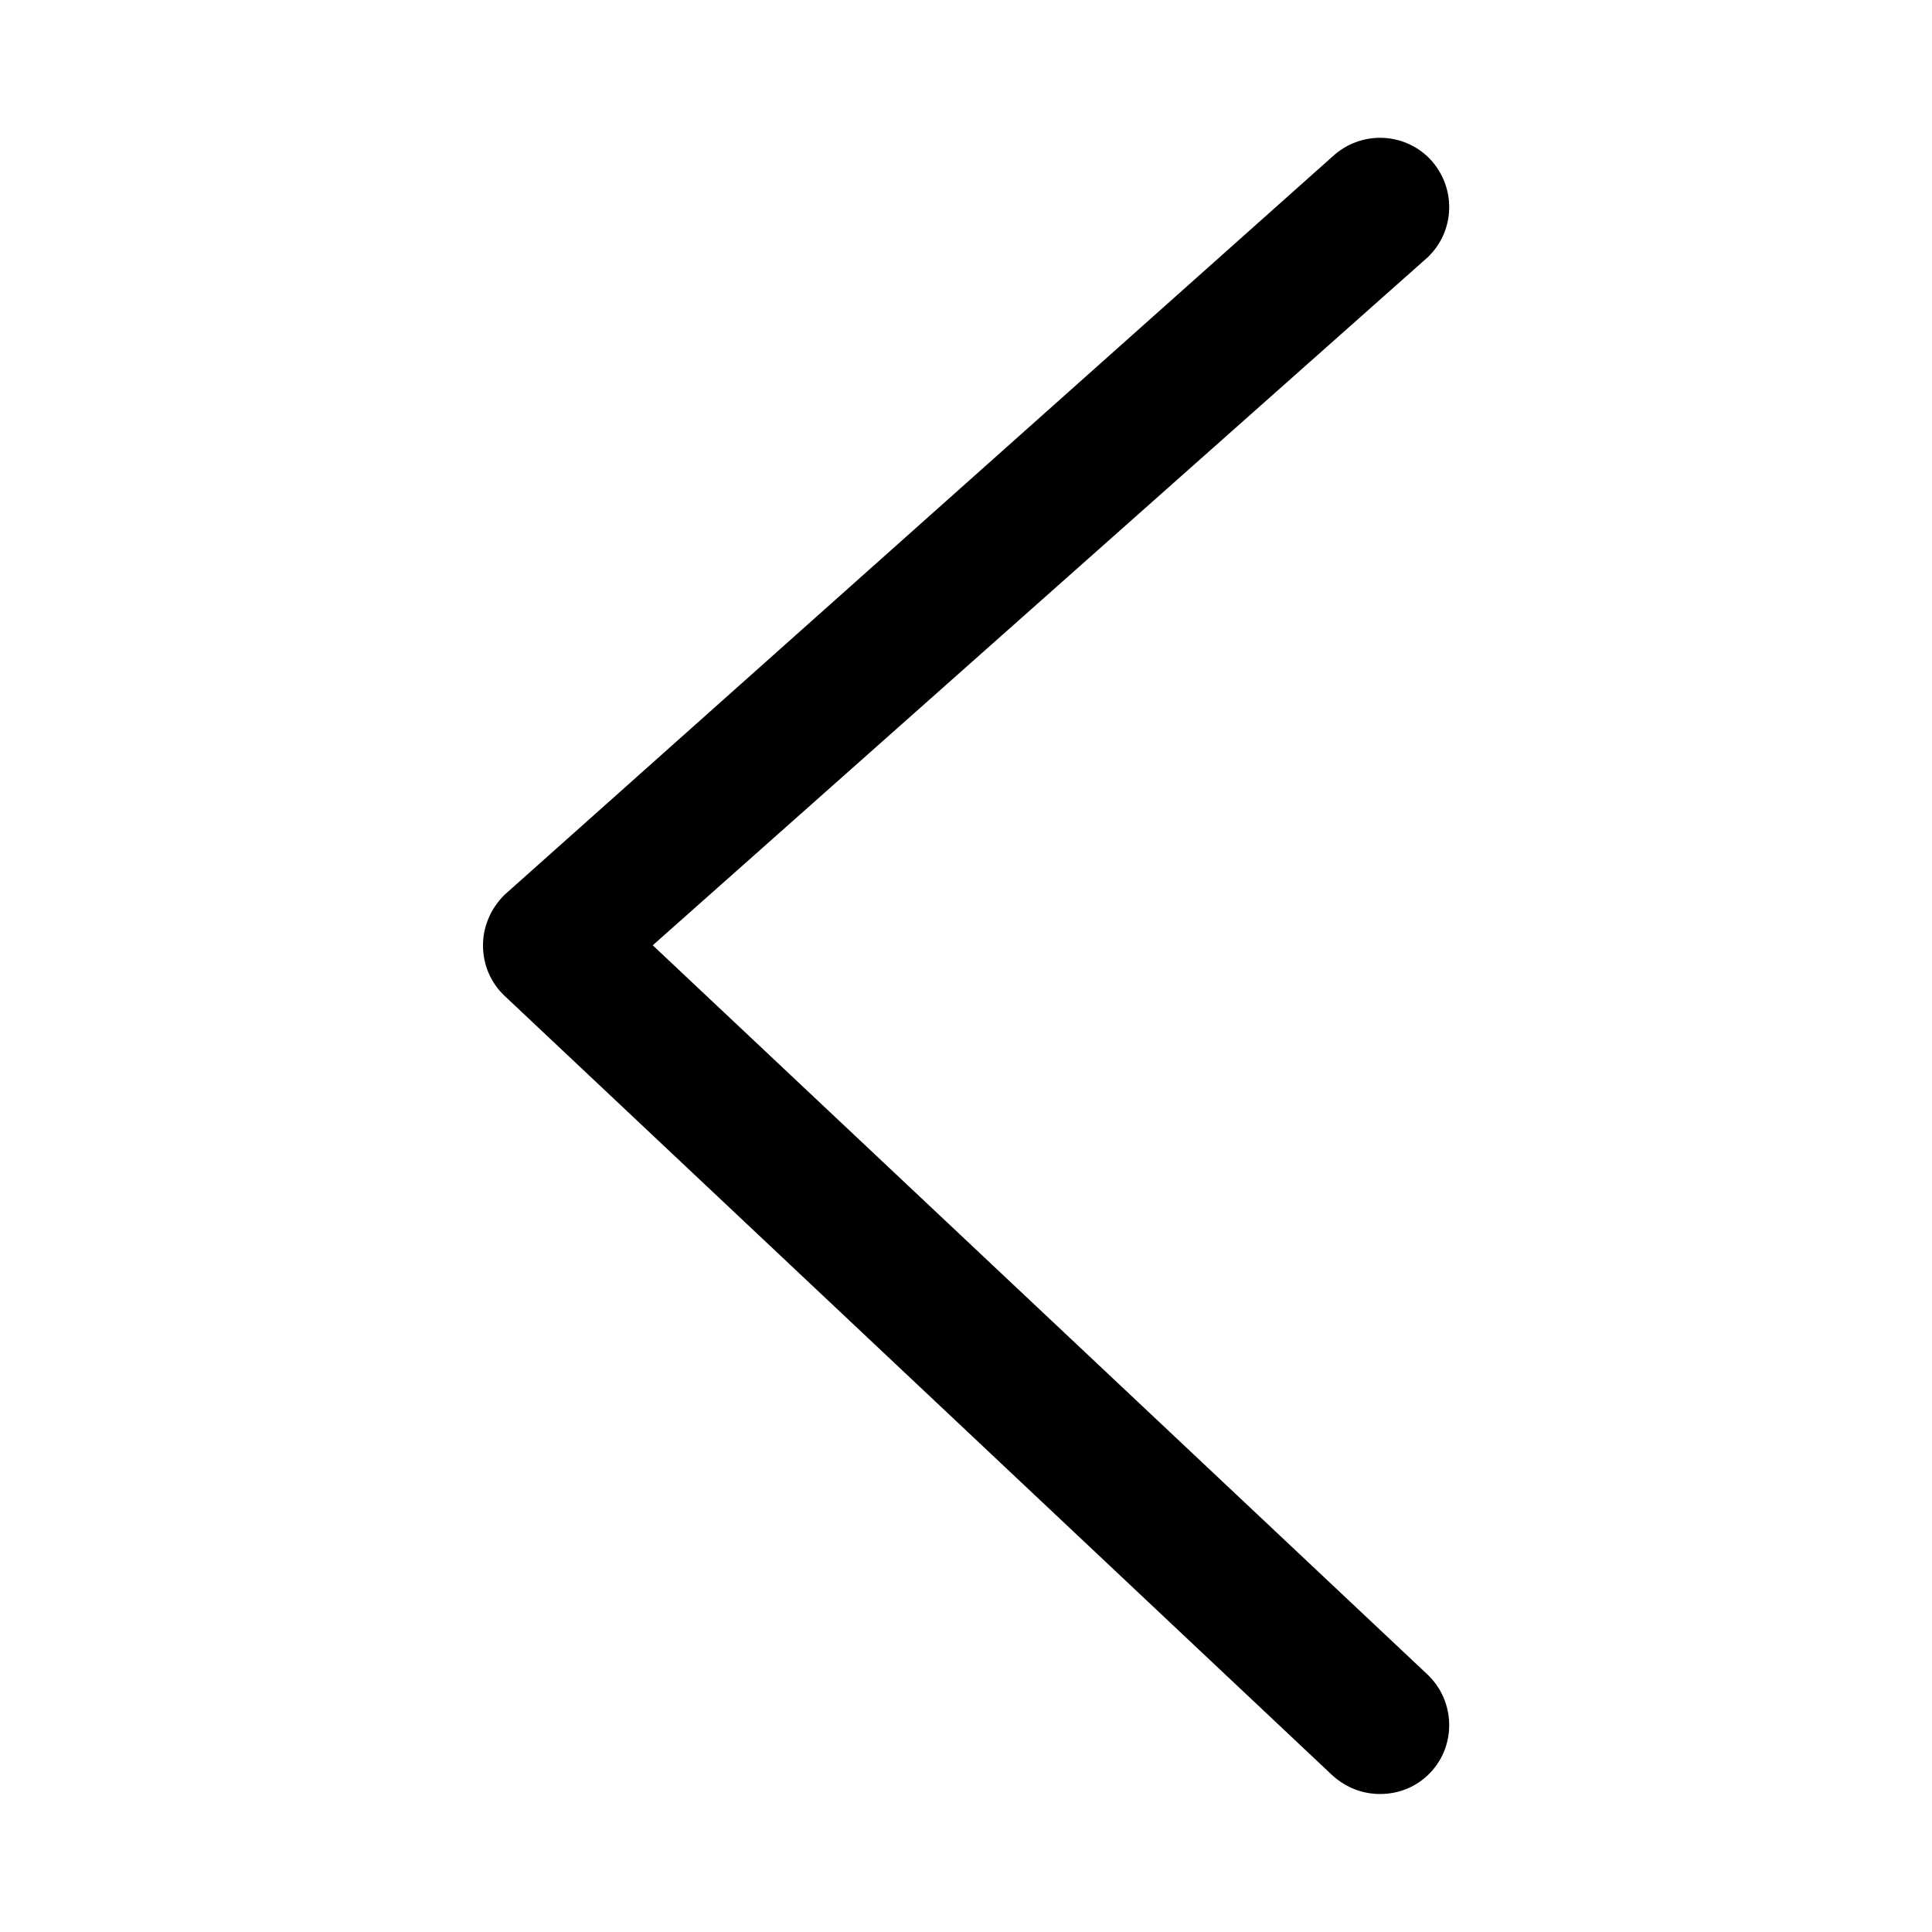
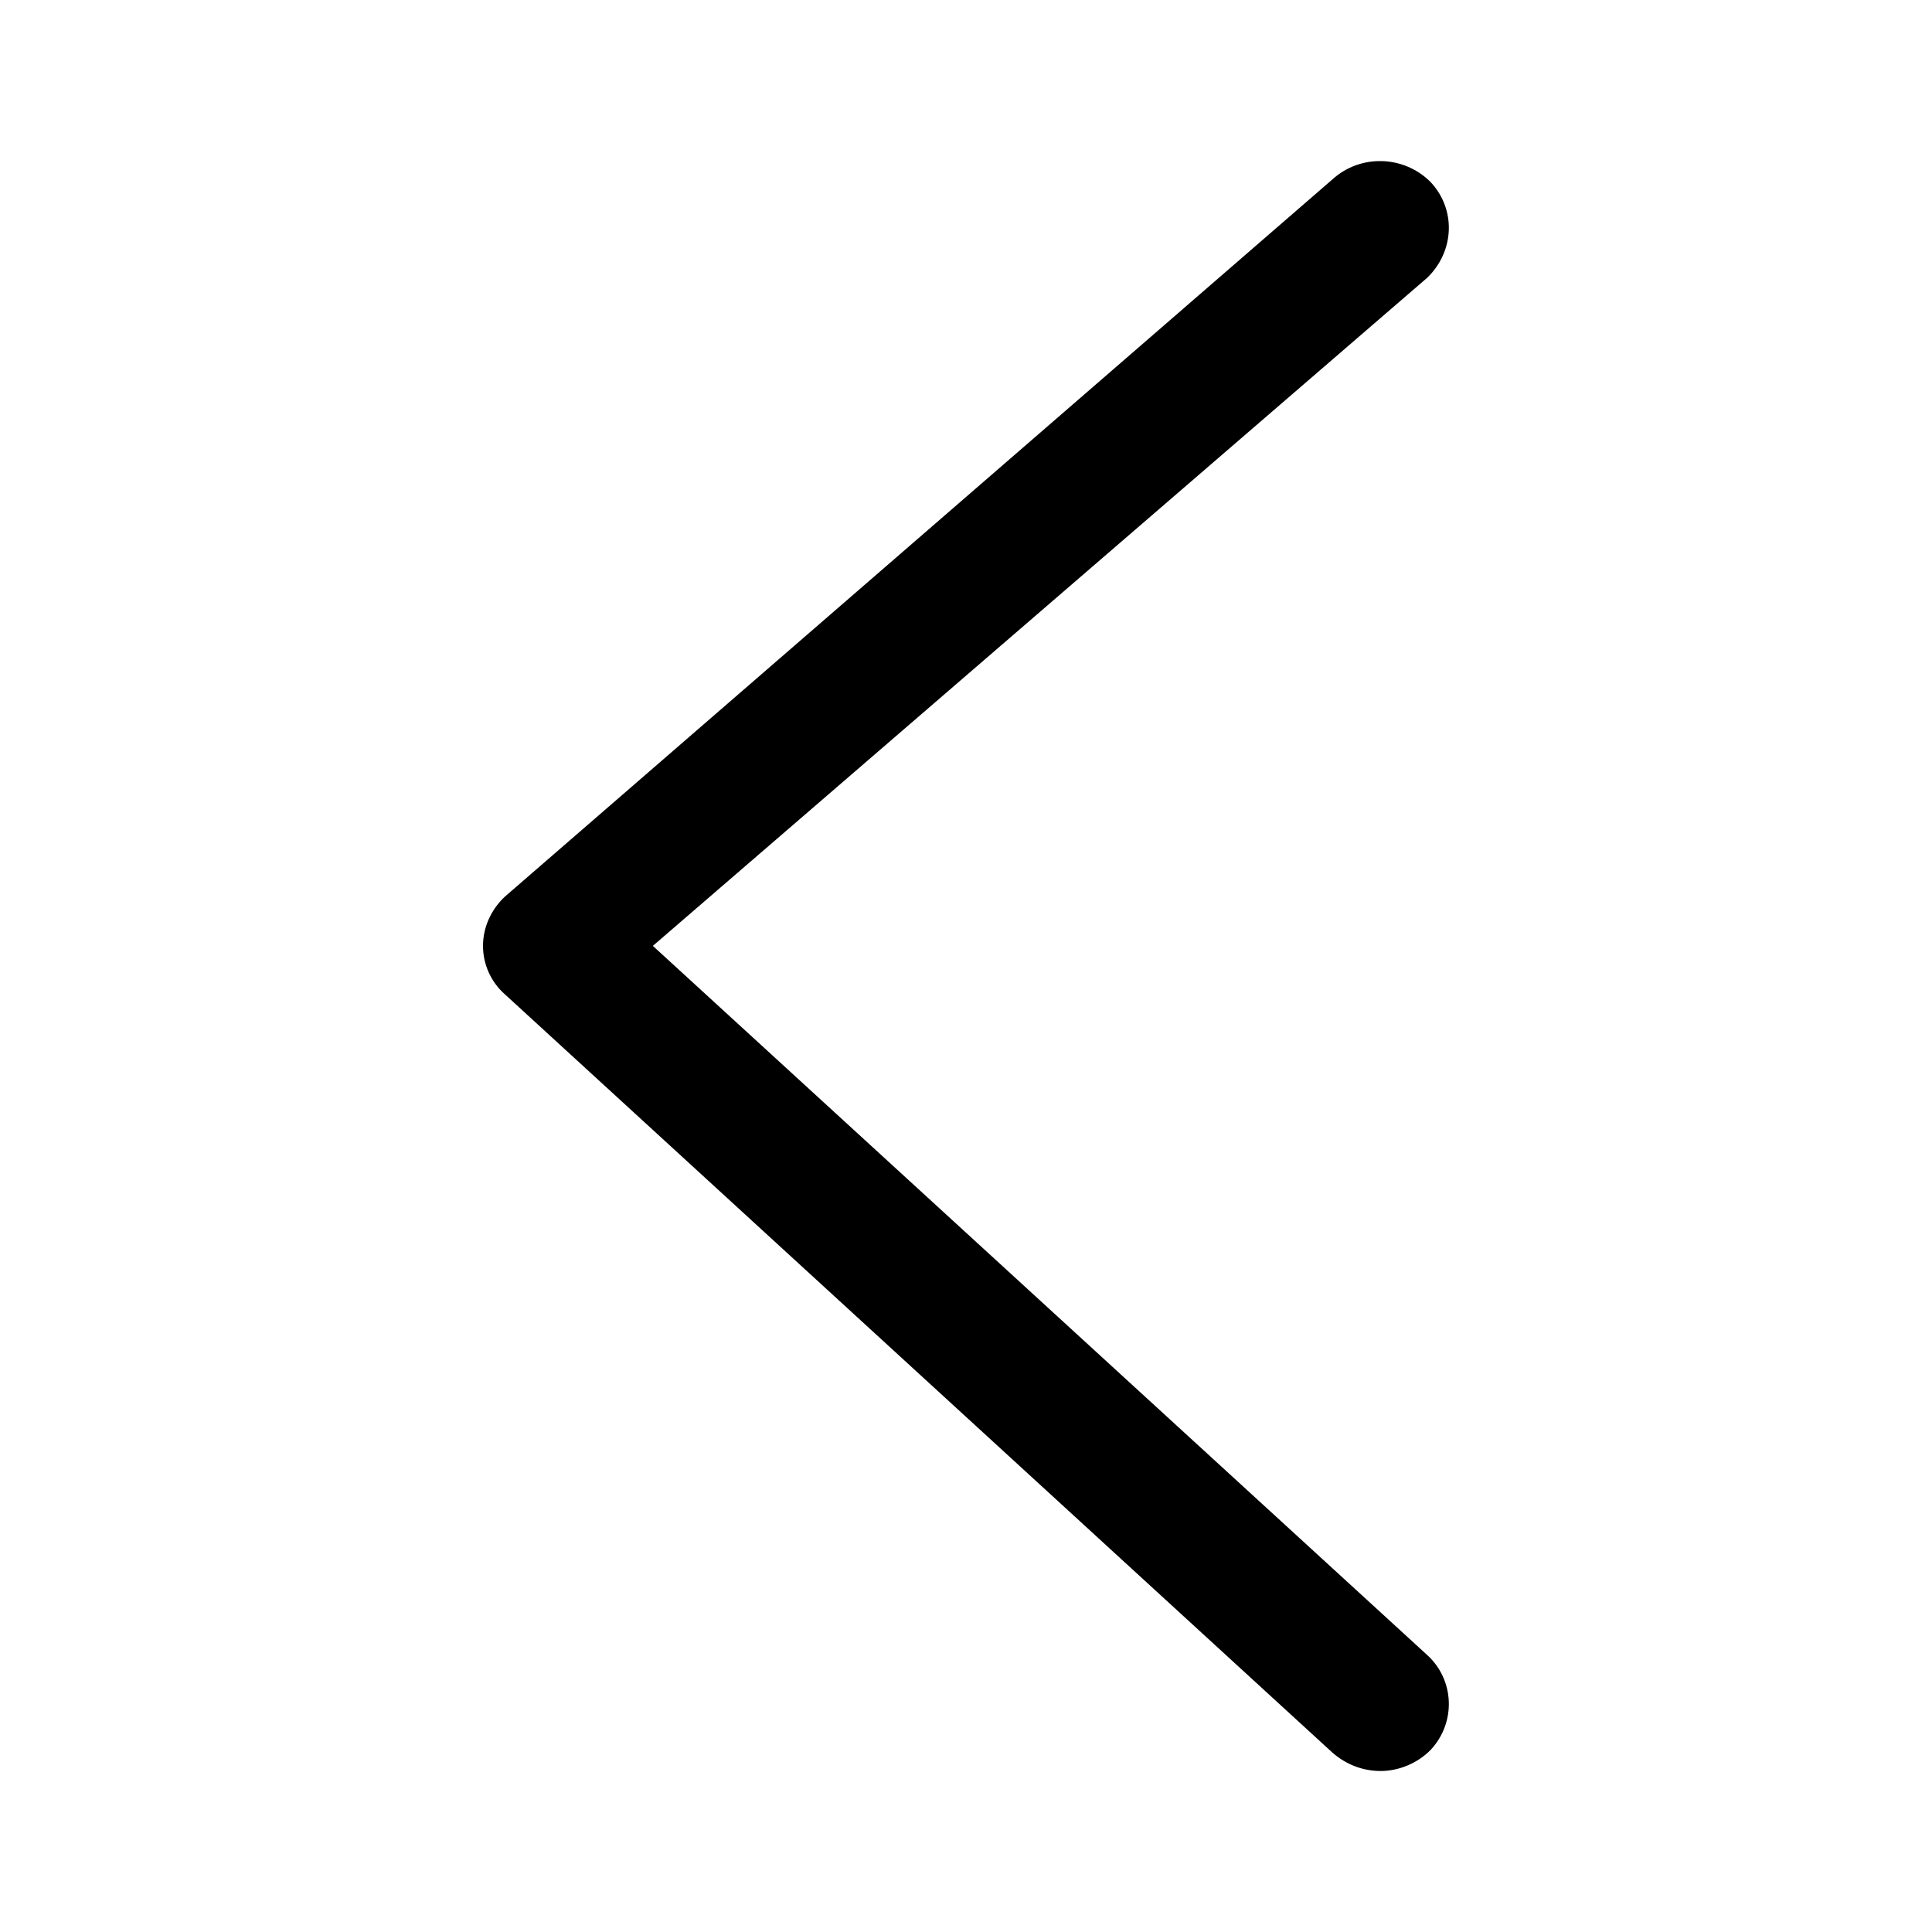
- <svg xmlns="http://www.w3.org/2000/svg" width="28" height="28" viewBox="0 0 28 28">
-   <path d="M20.73 25.69c.38-.4.36-1.04-.04-1.42L9.46 13.7l11.23-9.97c.4-.38.42-1.01.04-1.42-.38-.4-1.01-.42-1.42-.04l-12 10.7c-.2.2-.31.46-.31.73 0 .28.11.54.31.73l12 11.3c.2.18.44.27.69.27.27 0 .53-.1.73-.31z" fill-rule="evenodd" />
+ <svg xmlns="http://www.w3.org/2000/svg" width="24" height="24" viewBox="0 0 24 24">
+   <path d="M17.77 21.74c.32-.34.3-.87-.04-1.18l-9.62-8.81 9.62-8.3c.34-.33.36-.85.04-1.19-.33-.33-.87-.35-1.22-.03L6.27 11.14c-.17.16-.27.38-.27.61 0 .23.1.45.27.6l10.28 9.42c.17.15.38.23.6.23.22 0 .45-.09.62-.26z" fill-rule="evenodd" />
</svg>
